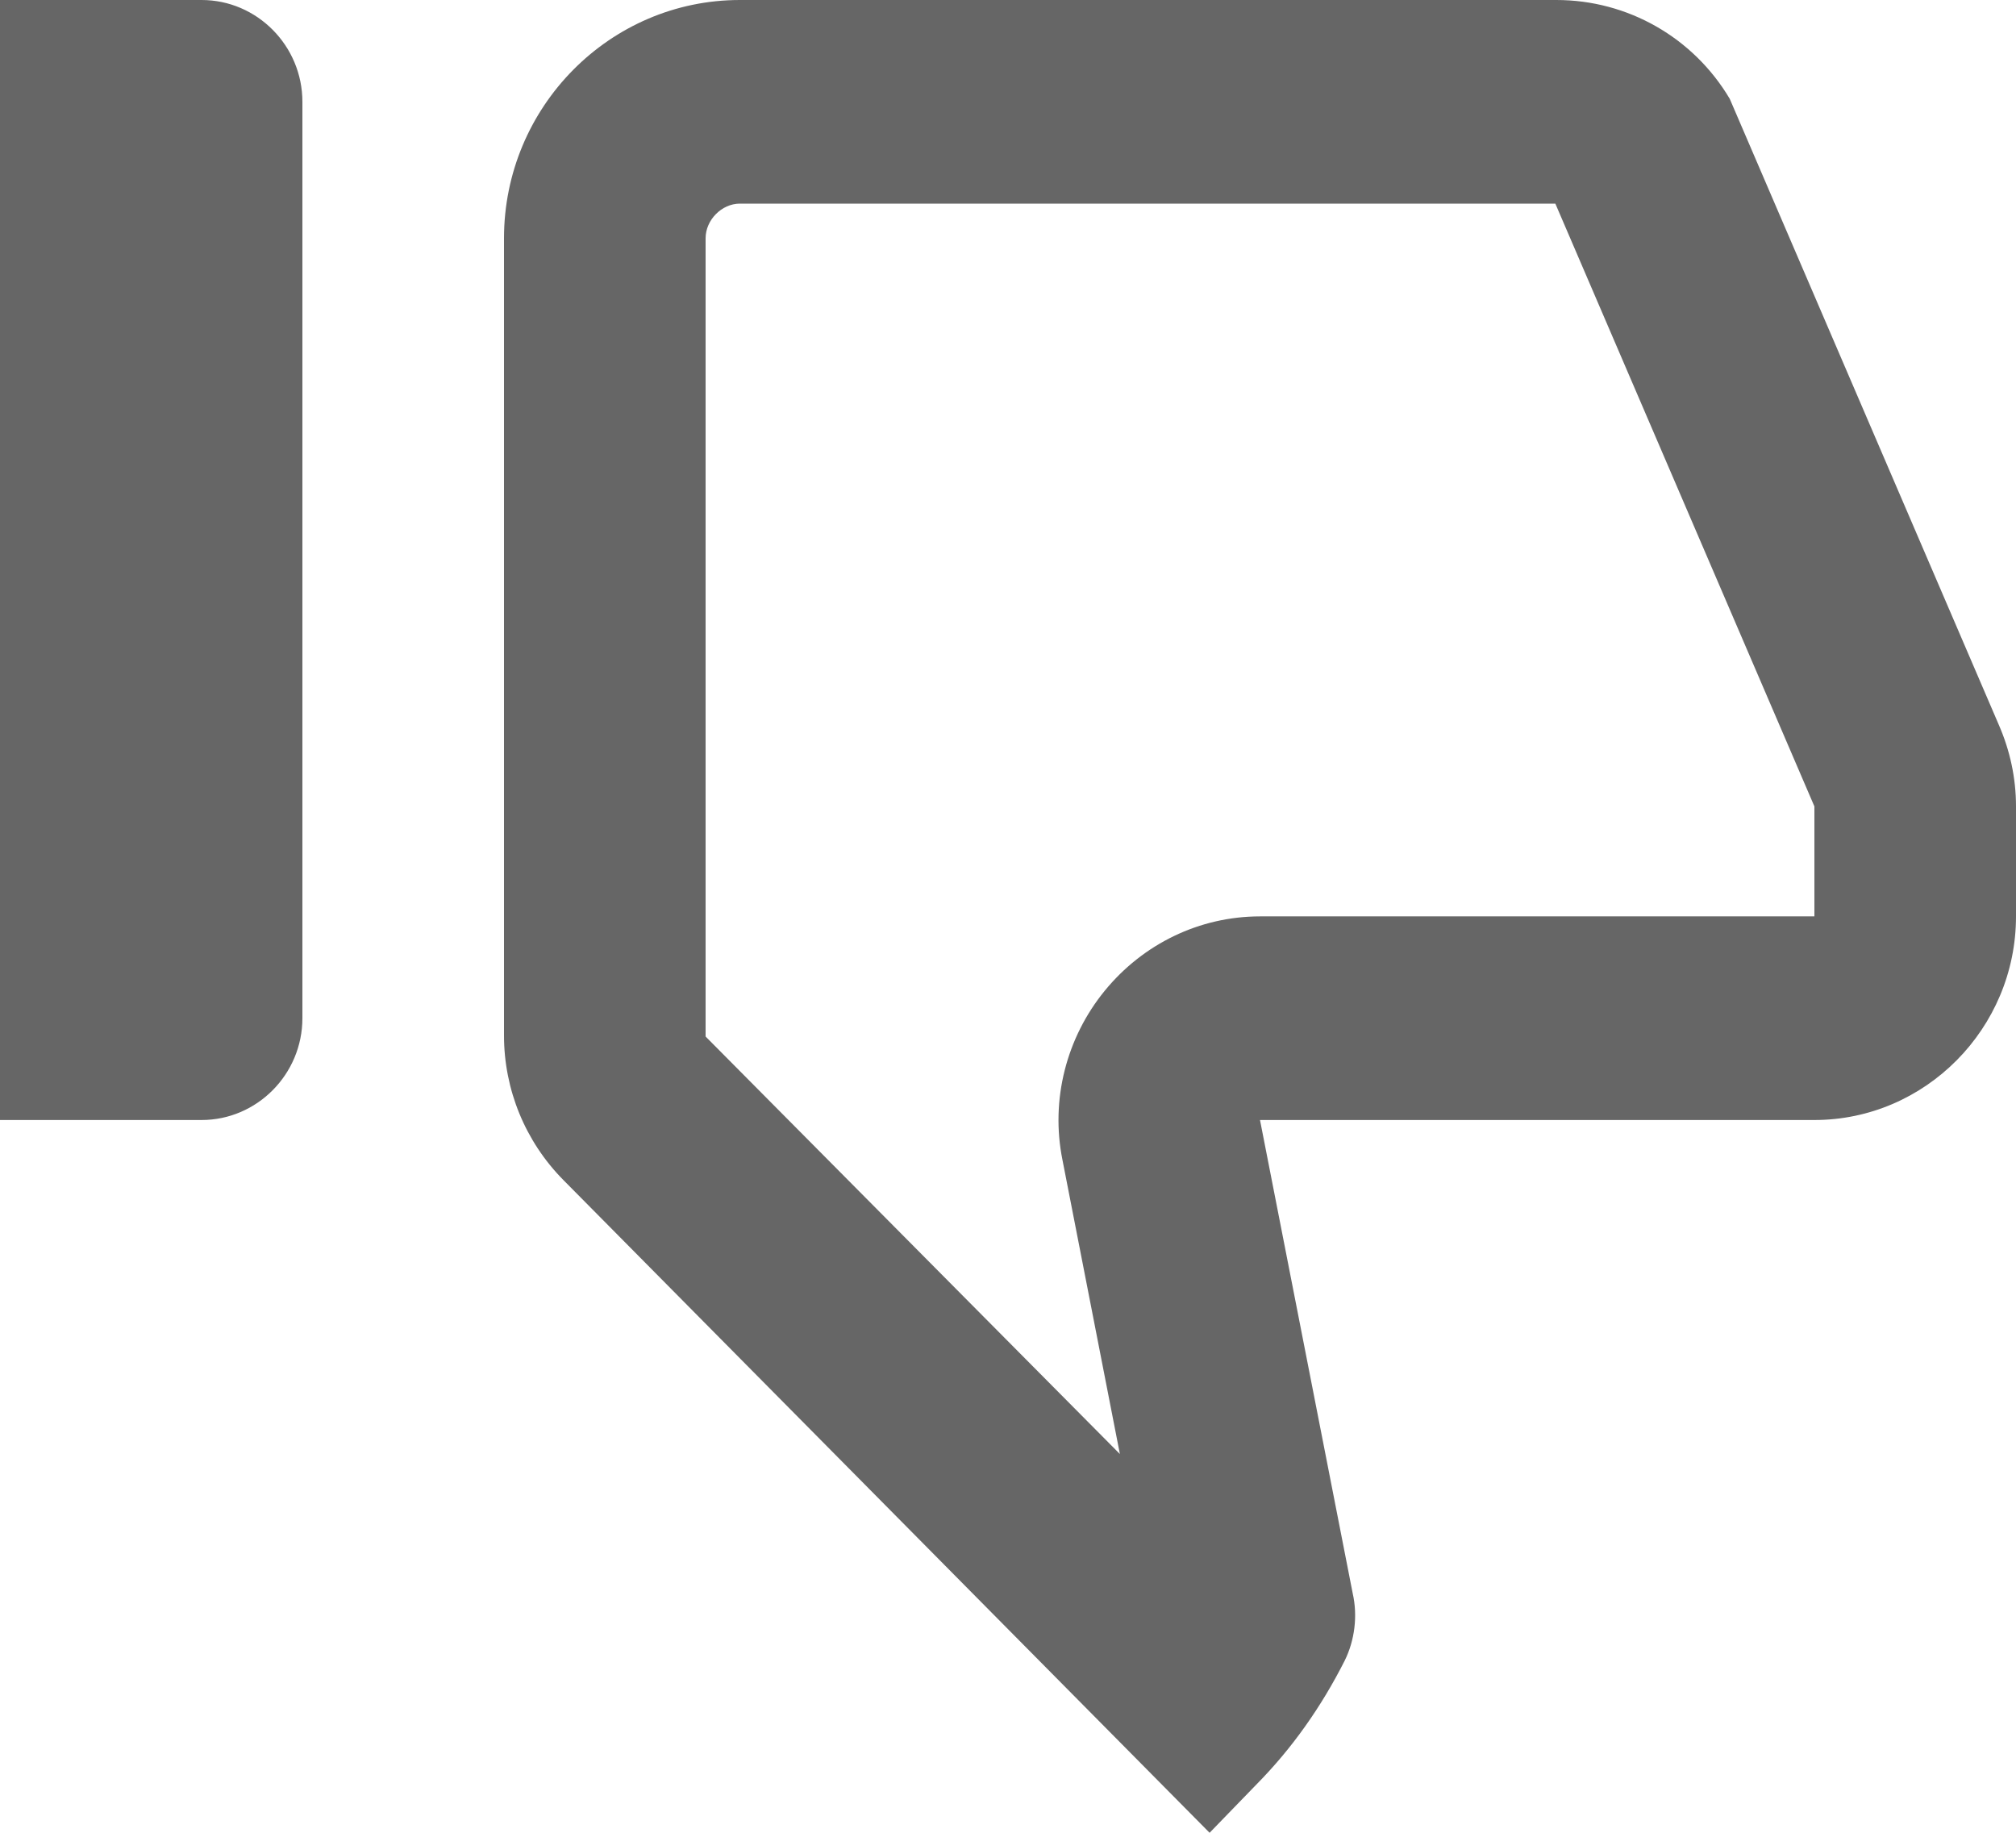
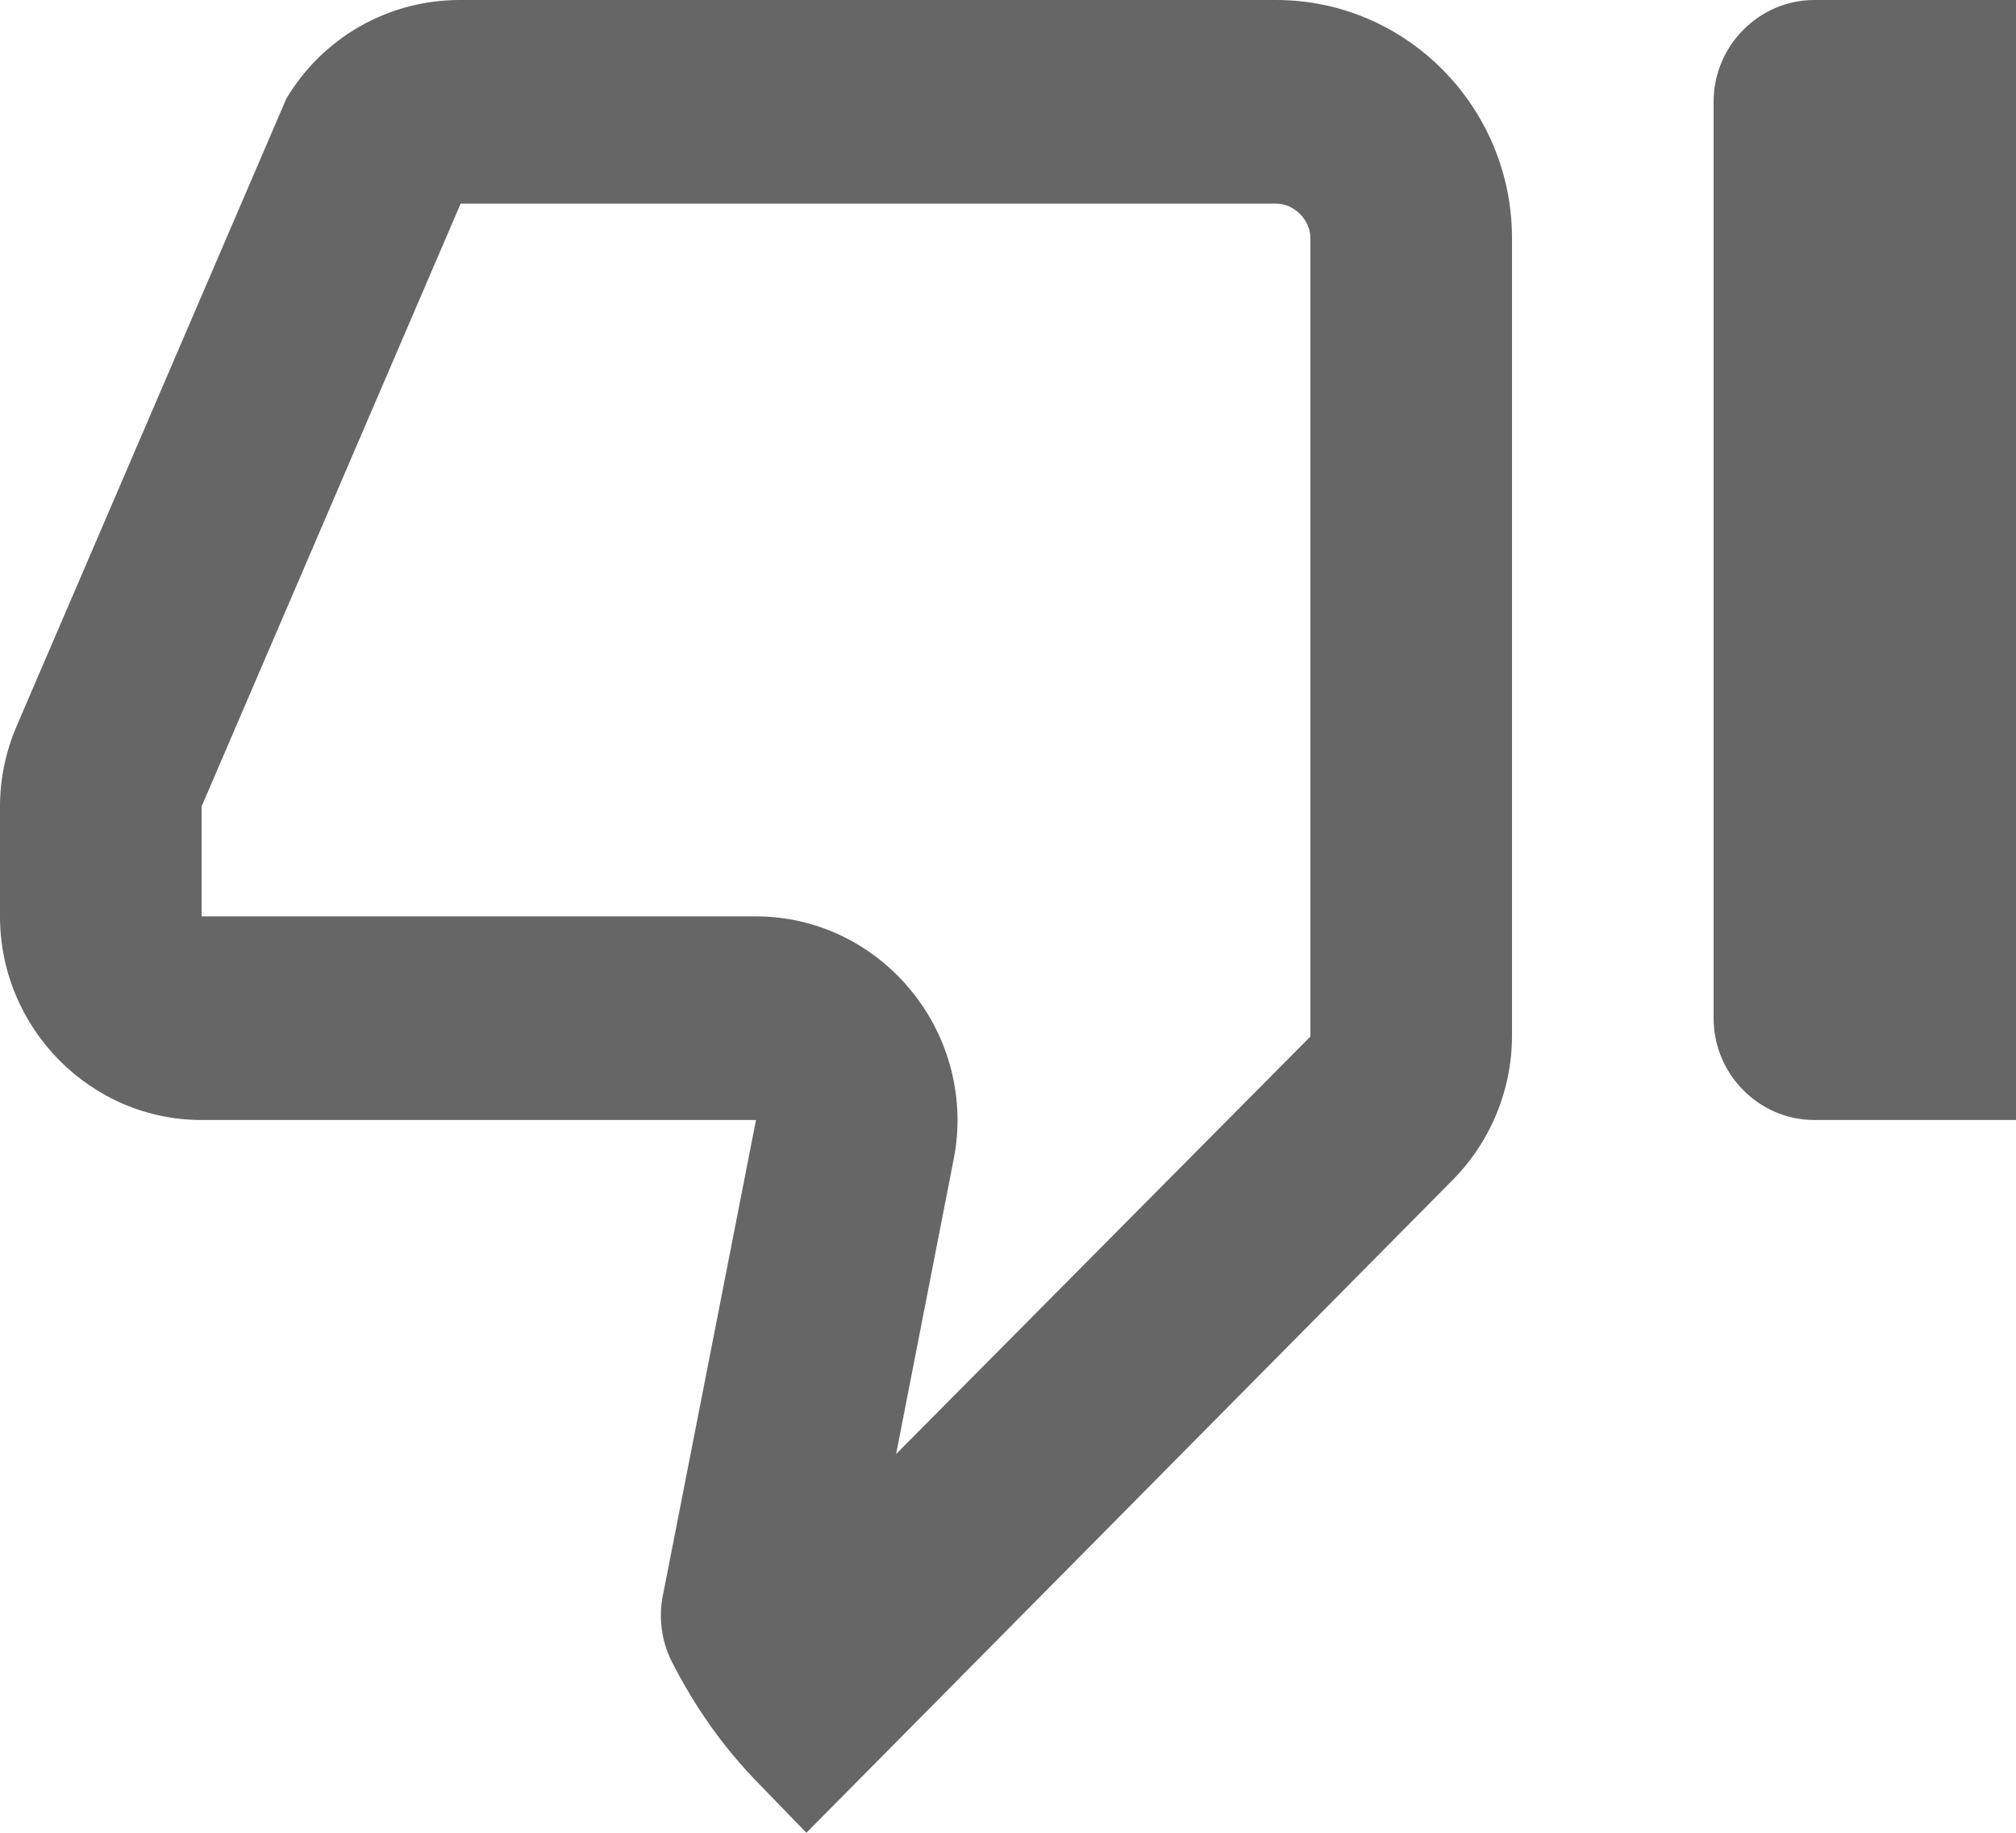
<svg xmlns="http://www.w3.org/2000/svg" width="22" height="20" viewBox="0 0 22 20" fill="none">
-   <path d="M12.221 15.867L11.594 12.656C11.462 12 11.638 11.322 12.056 10.811C12.474 10.3 13.09 10 13.75 10H19.8V8.8L16.973 2.222H8.074C7.876 2.222 7.7 2.4 7.7 2.6V11.311L12.221 15.867ZM13.2 20L6.149 12.878C5.731 12.456 5.5 11.889 5.5 11.3V2.6C5.5 1.167 6.655 0 8.074 0H16.984C17.765 0 18.48 0.411 18.876 1.078L21.813 7.911C21.934 8.189 22 8.489 22 8.8V10C22 11.222 21.01 12.222 19.8 12.222H13.75L14.762 17.389C14.817 17.633 14.784 17.9 14.674 18.122C14.421 18.622 14.102 19.078 13.706 19.478L13.2 20ZM2.2 12.222H0V0H2.2C2.805 0 3.3 0.5 3.3 1.111V11.111C3.3 11.722 2.805 12.222 2.2 12.222Z" fill="#666666" />
+   <path d="M9.779 15.867L10.406 12.656C10.538 12 10.362 11.322 9.944 10.811C9.526 10.3 8.91 10 8.25 10H2.2V8.8L5.027 2.222H13.926C14.124 2.222 14.3 2.4 14.3 2.6V11.311L9.779 15.867ZM8.8 20L15.851 12.878C16.269 12.456 16.5 11.889 16.5 11.3V2.6C16.5 1.167 15.345 0 13.926 0H5.016C4.235 0 3.52 0.411 3.124 1.078L0.187 7.911C0.066 8.189 0 8.489 0 8.8V10C0 11.222 0.99 12.222 2.2 12.222H8.25L7.238 17.389C7.183 17.633 7.216 17.9 7.326 18.122C7.579 18.622 7.898 19.078 8.294 19.478L8.8 20ZM19.8 12.222H22V0H19.8C19.195 0 18.7 0.5 18.7 1.111V11.111C18.7 11.722 19.195 12.222 19.8 12.222Z" fill="#666666" />
</svg>
